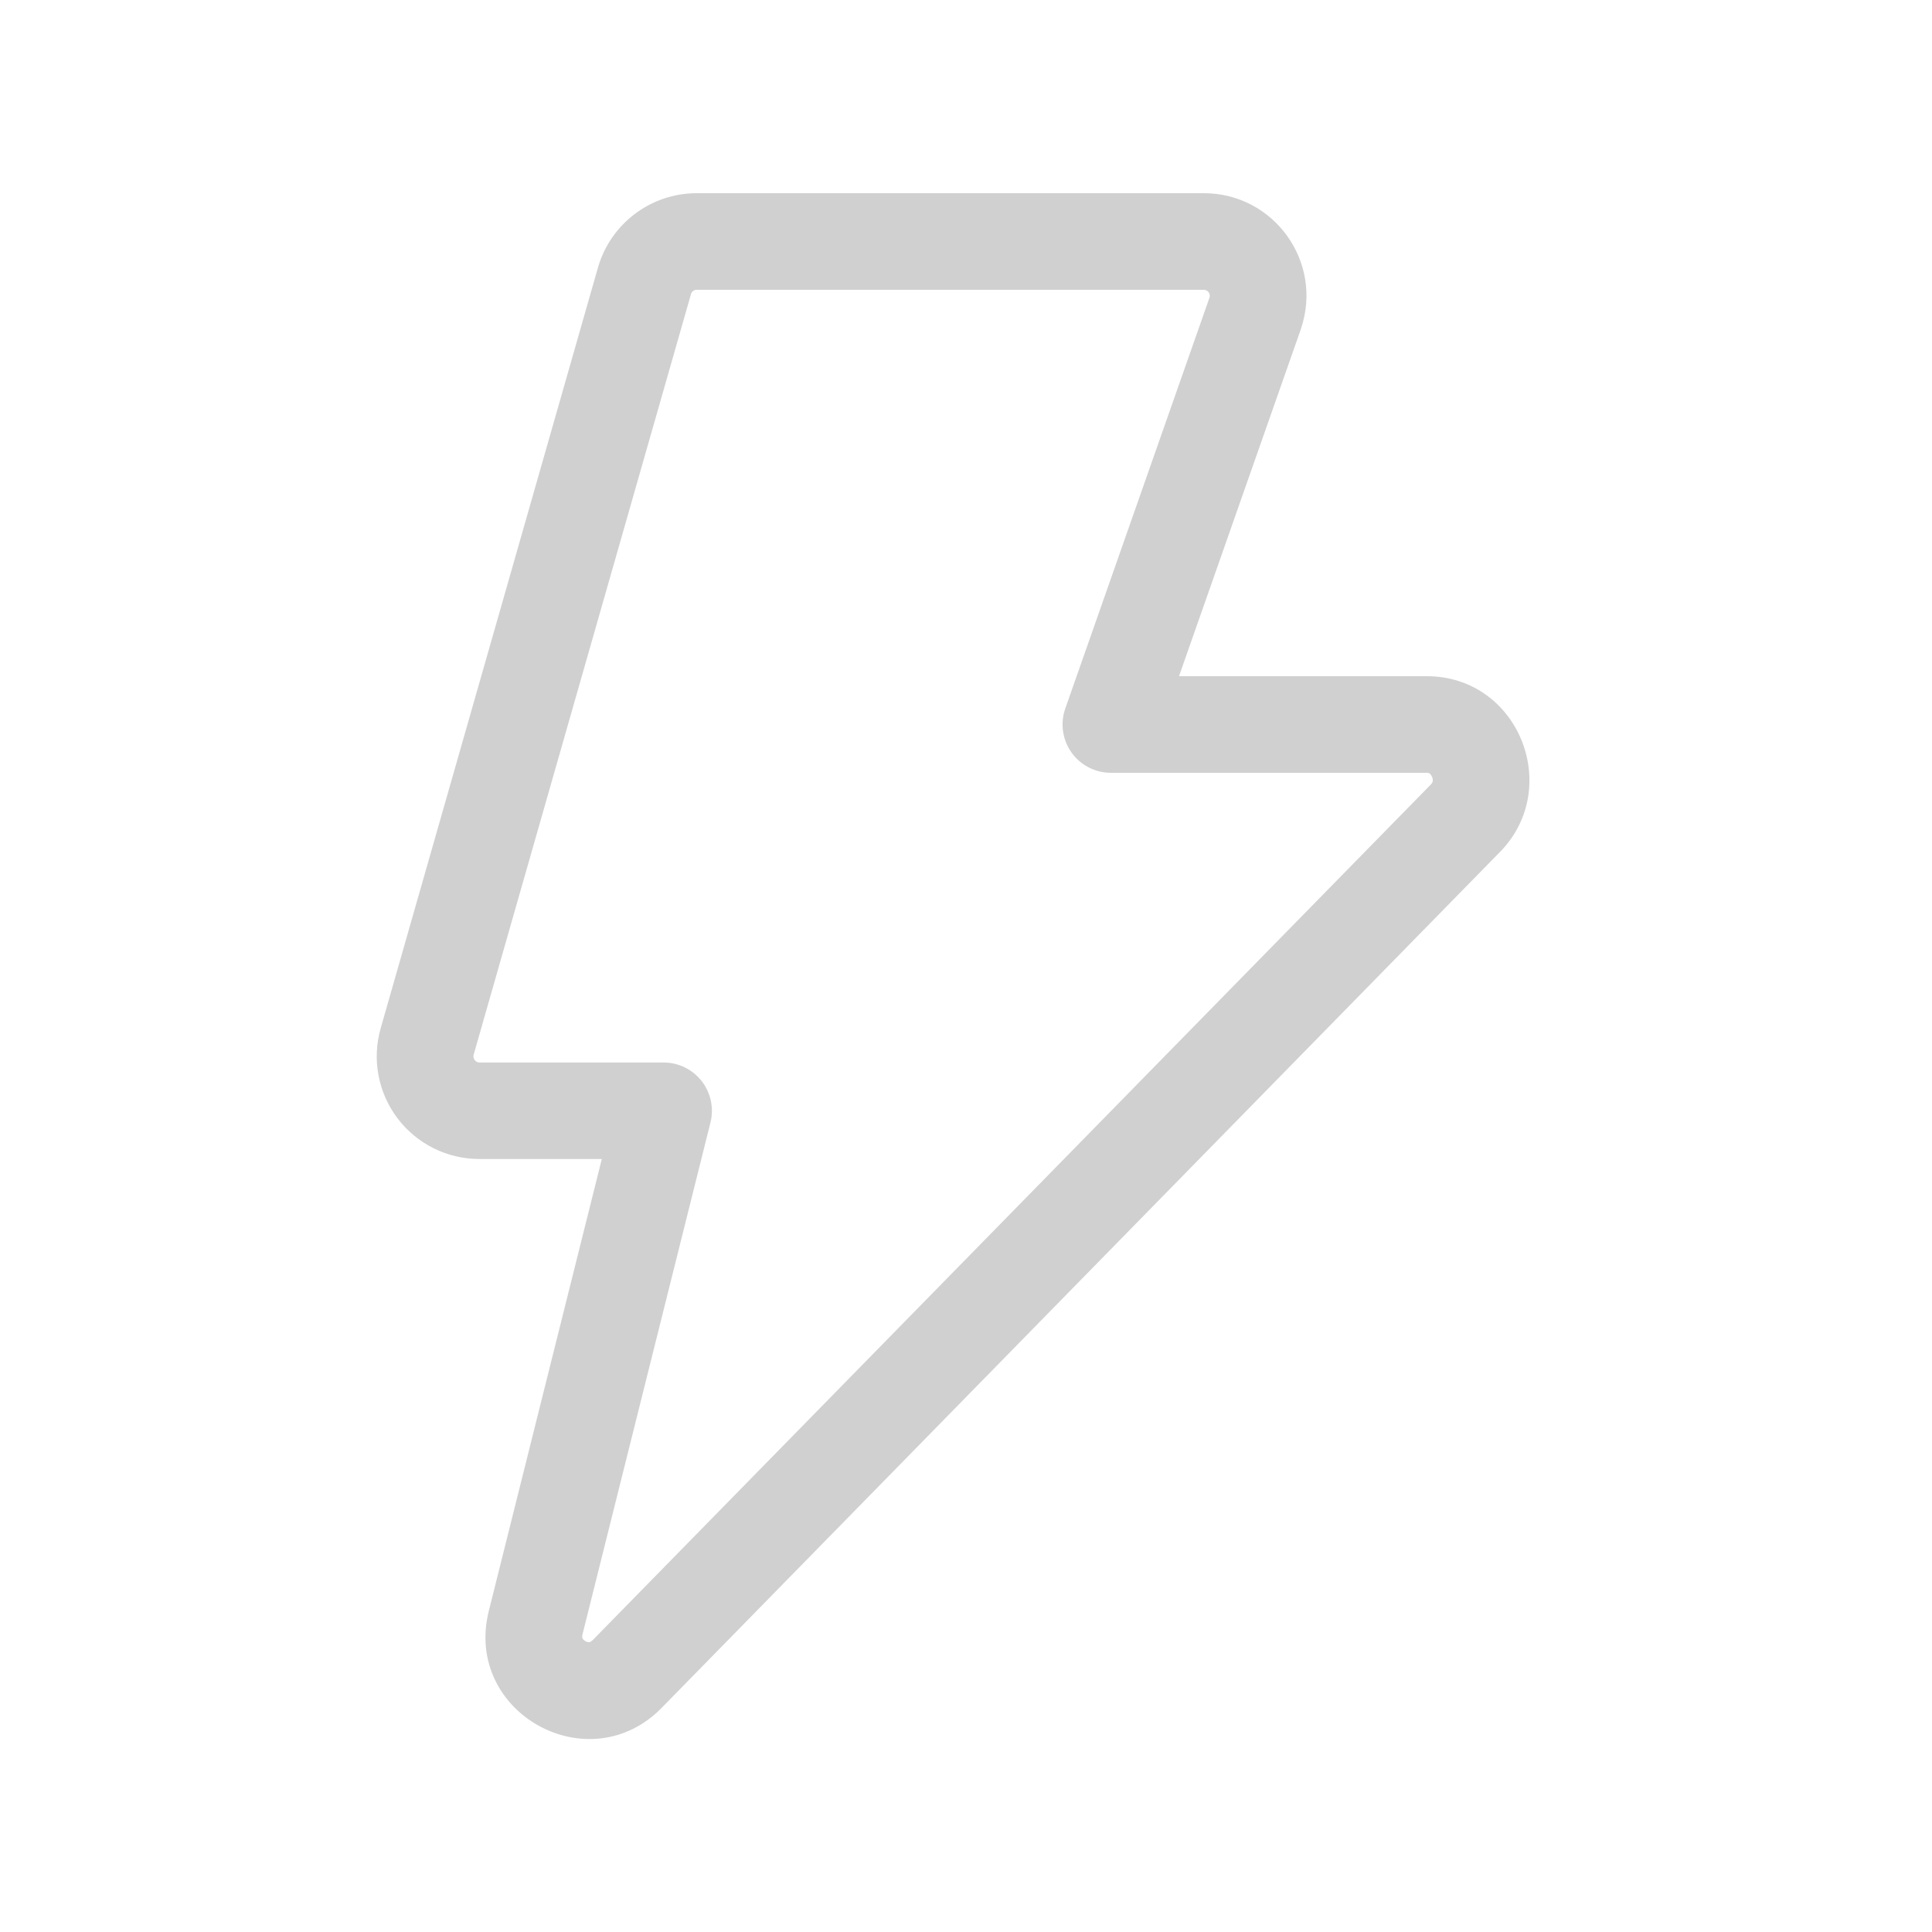
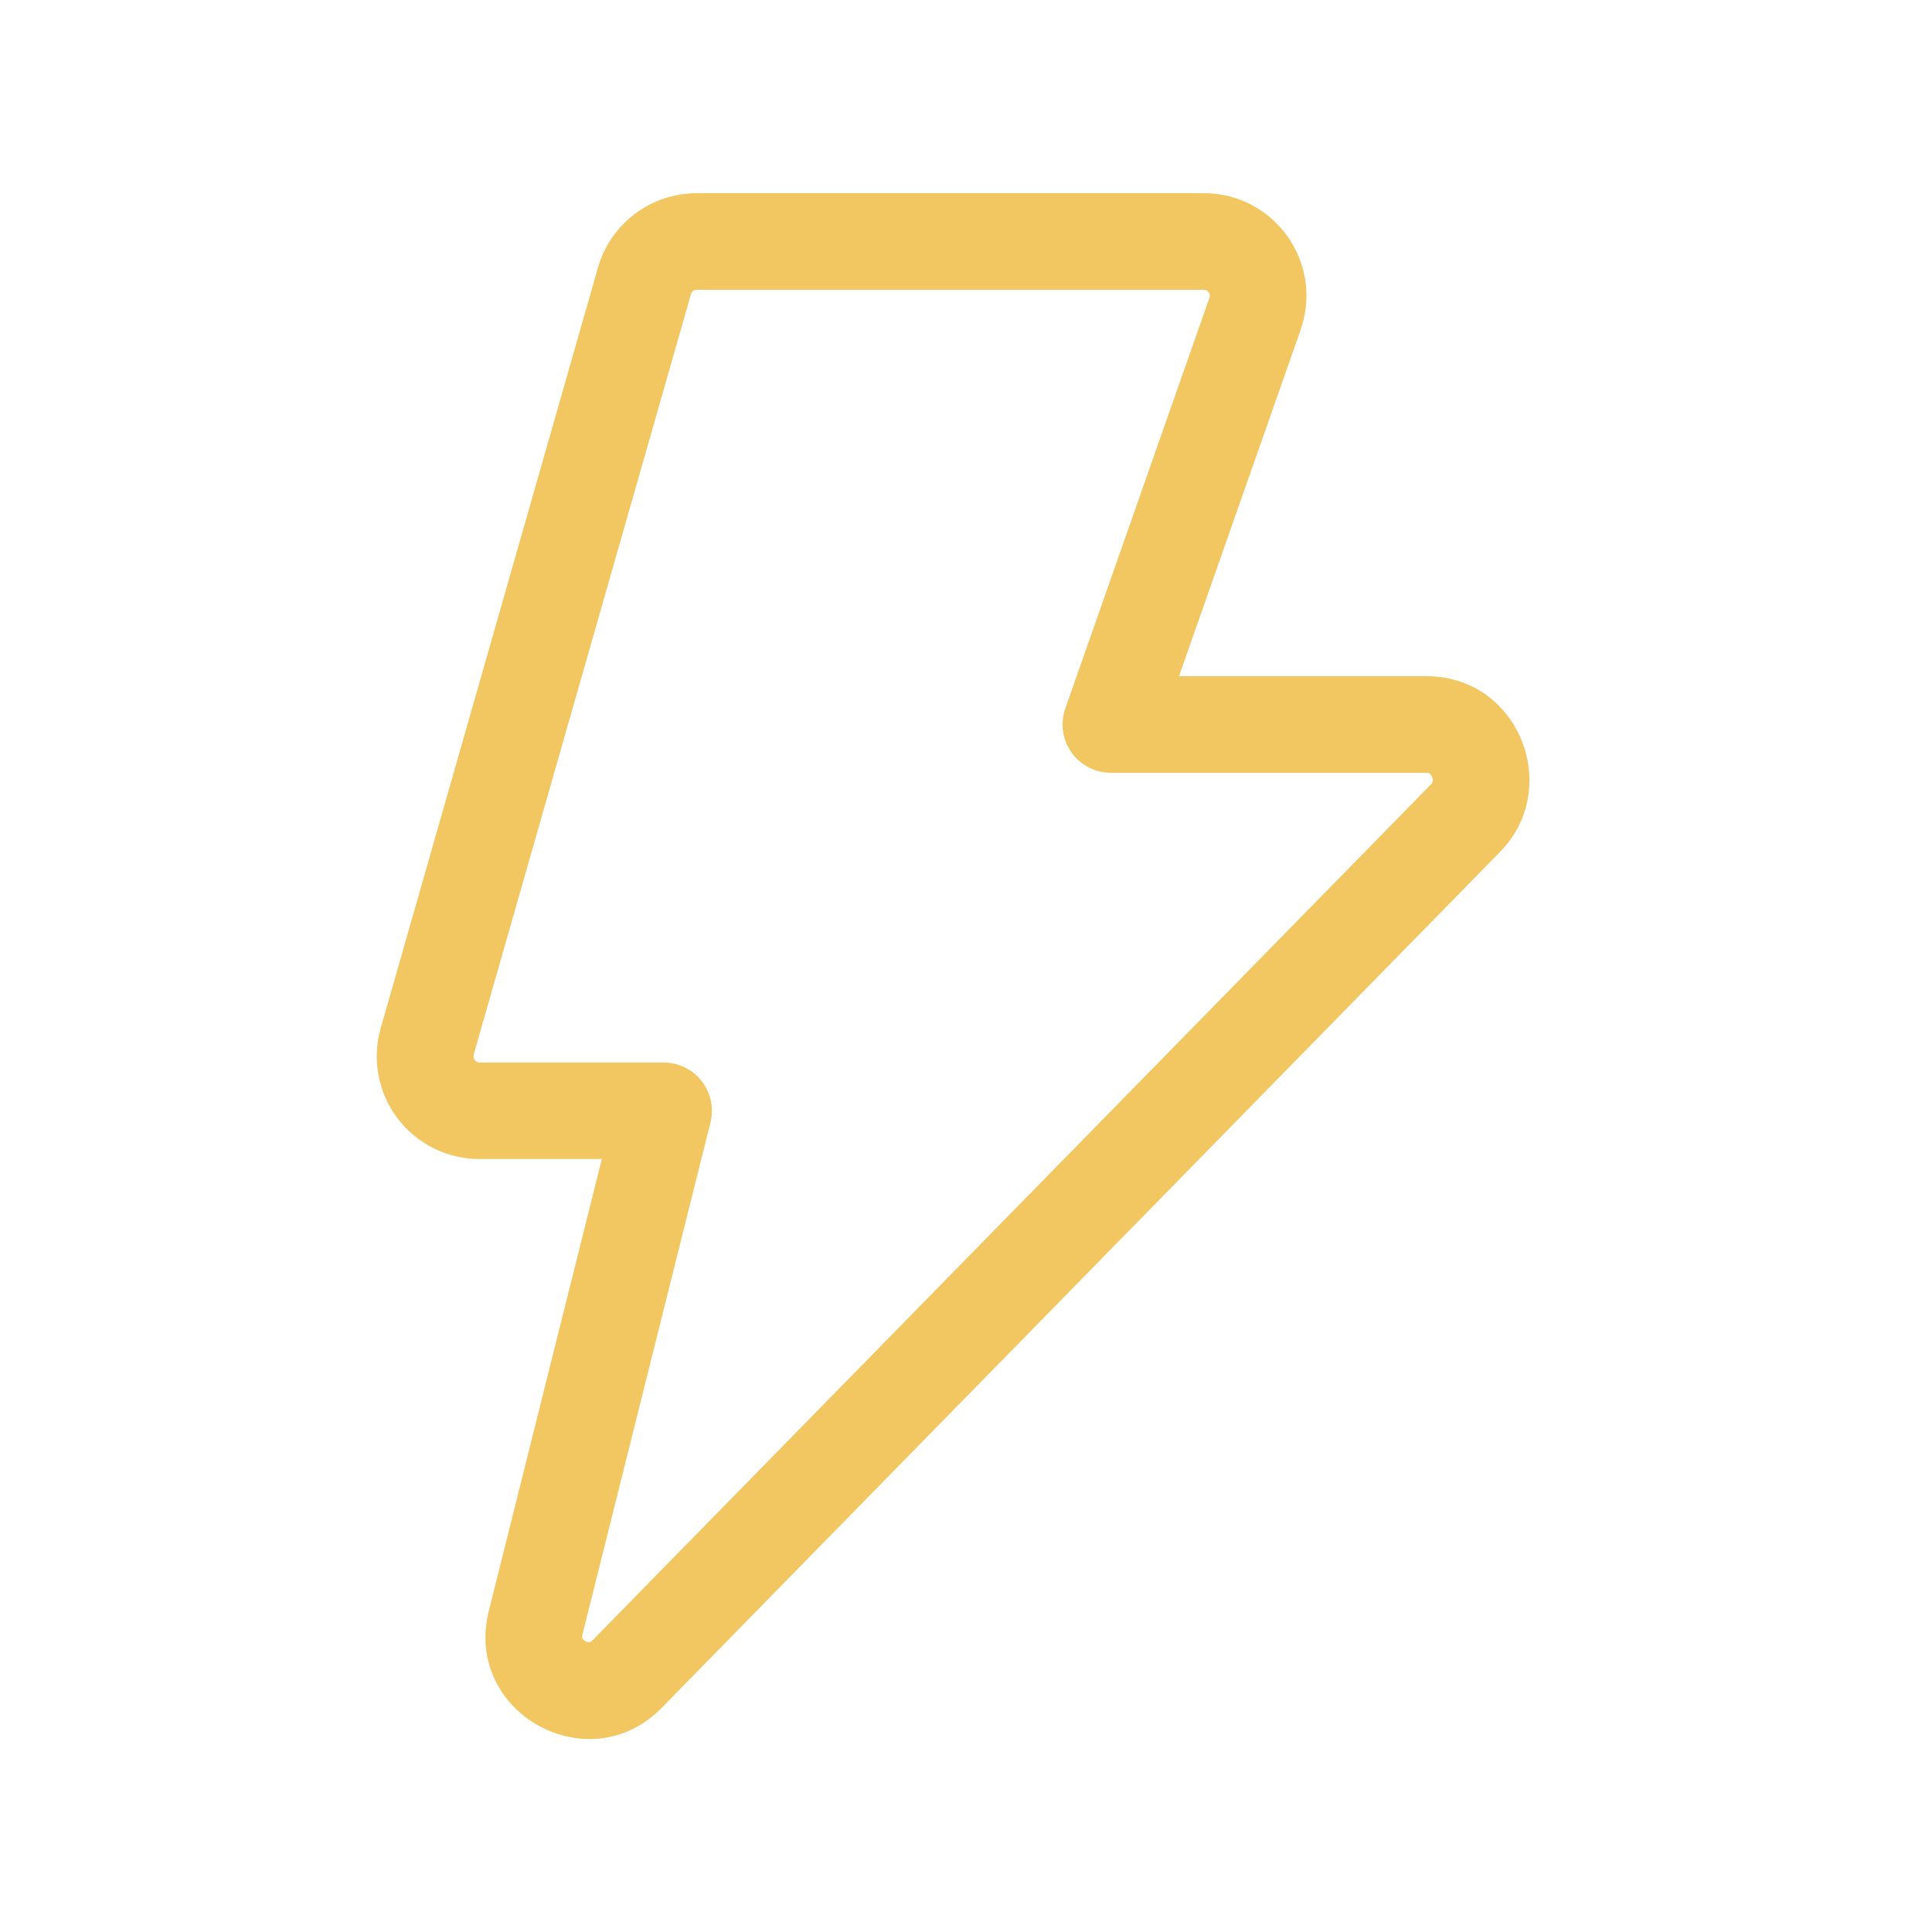
<svg xmlns="http://www.w3.org/2000/svg" width="40" height="40" viewBox="0 0 20 20">
-   <path fill="#D0D0D0" d="M6.19 2.77c.131-.456.548-.77 1.022-.77h5.25c.725 0 1.237.71 1.007 1.398l-.002.008L12.205 7h2.564c.947 0 1.407 1.144.767 1.811l-.004.004l-8.676 8.858c-.755.782-2.06.06-1.796-.996l1.17-4.679H4.963a1.062 1.062 0 0 1-1.022-1.354zM7.213 3a.06.06 0 0 0-.06.045l-2.25 7.874c-.01.04.02.08.06.08H6.87a.5.5 0 0 1 .485.62l-1.325 5.3a.1.1 0 0 0-.003.03q0 .006.003.011q.005.013.03.03c.018.01.034.01.042.01l.01-.004a.1.1 0 0 0 .024-.018l.004-.004l8.675-8.856a.06.06 0 0 0 .017-.032a.1.1 0 0 0-.007-.044a.1.1 0 0 0-.025-.034q-.006-.007-.03-.008H11.5a.5.5 0 0 1-.472-.666l1.493-4.254a.062.062 0 0 0-.06-.08z" />
+   <path fill="#F2C661" d="M6.19 2.77c.131-.456.548-.77 1.022-.77h5.25c.725 0 1.237.71 1.007 1.398l-.002.008L12.205 7h2.564c.947 0 1.407 1.144.767 1.811l-.004.004l-8.676 8.858c-.755.782-2.06.06-1.796-.996l1.17-4.679H4.963a1.062 1.062 0 0 1-1.022-1.354zM7.213 3a.06.06 0 0 0-.06.045l-2.25 7.874c-.01.04.02.08.06.08H6.87a.5.5 0 0 1 .485.62l-1.325 5.3a.1.1 0 0 0-.003.03q0 .006.003.011q.005.013.03.03c.018.01.034.01.042.01l.01-.004a.1.1 0 0 0 .024-.018l.004-.004l8.675-8.856a.06.06 0 0 0 .017-.032a.1.1 0 0 0-.007-.044a.1.1 0 0 0-.025-.034q-.006-.007-.03-.008H11.5a.5.5 0 0 1-.472-.666l1.493-4.254a.062.062 0 0 0-.06-.08z" />
</svg>
